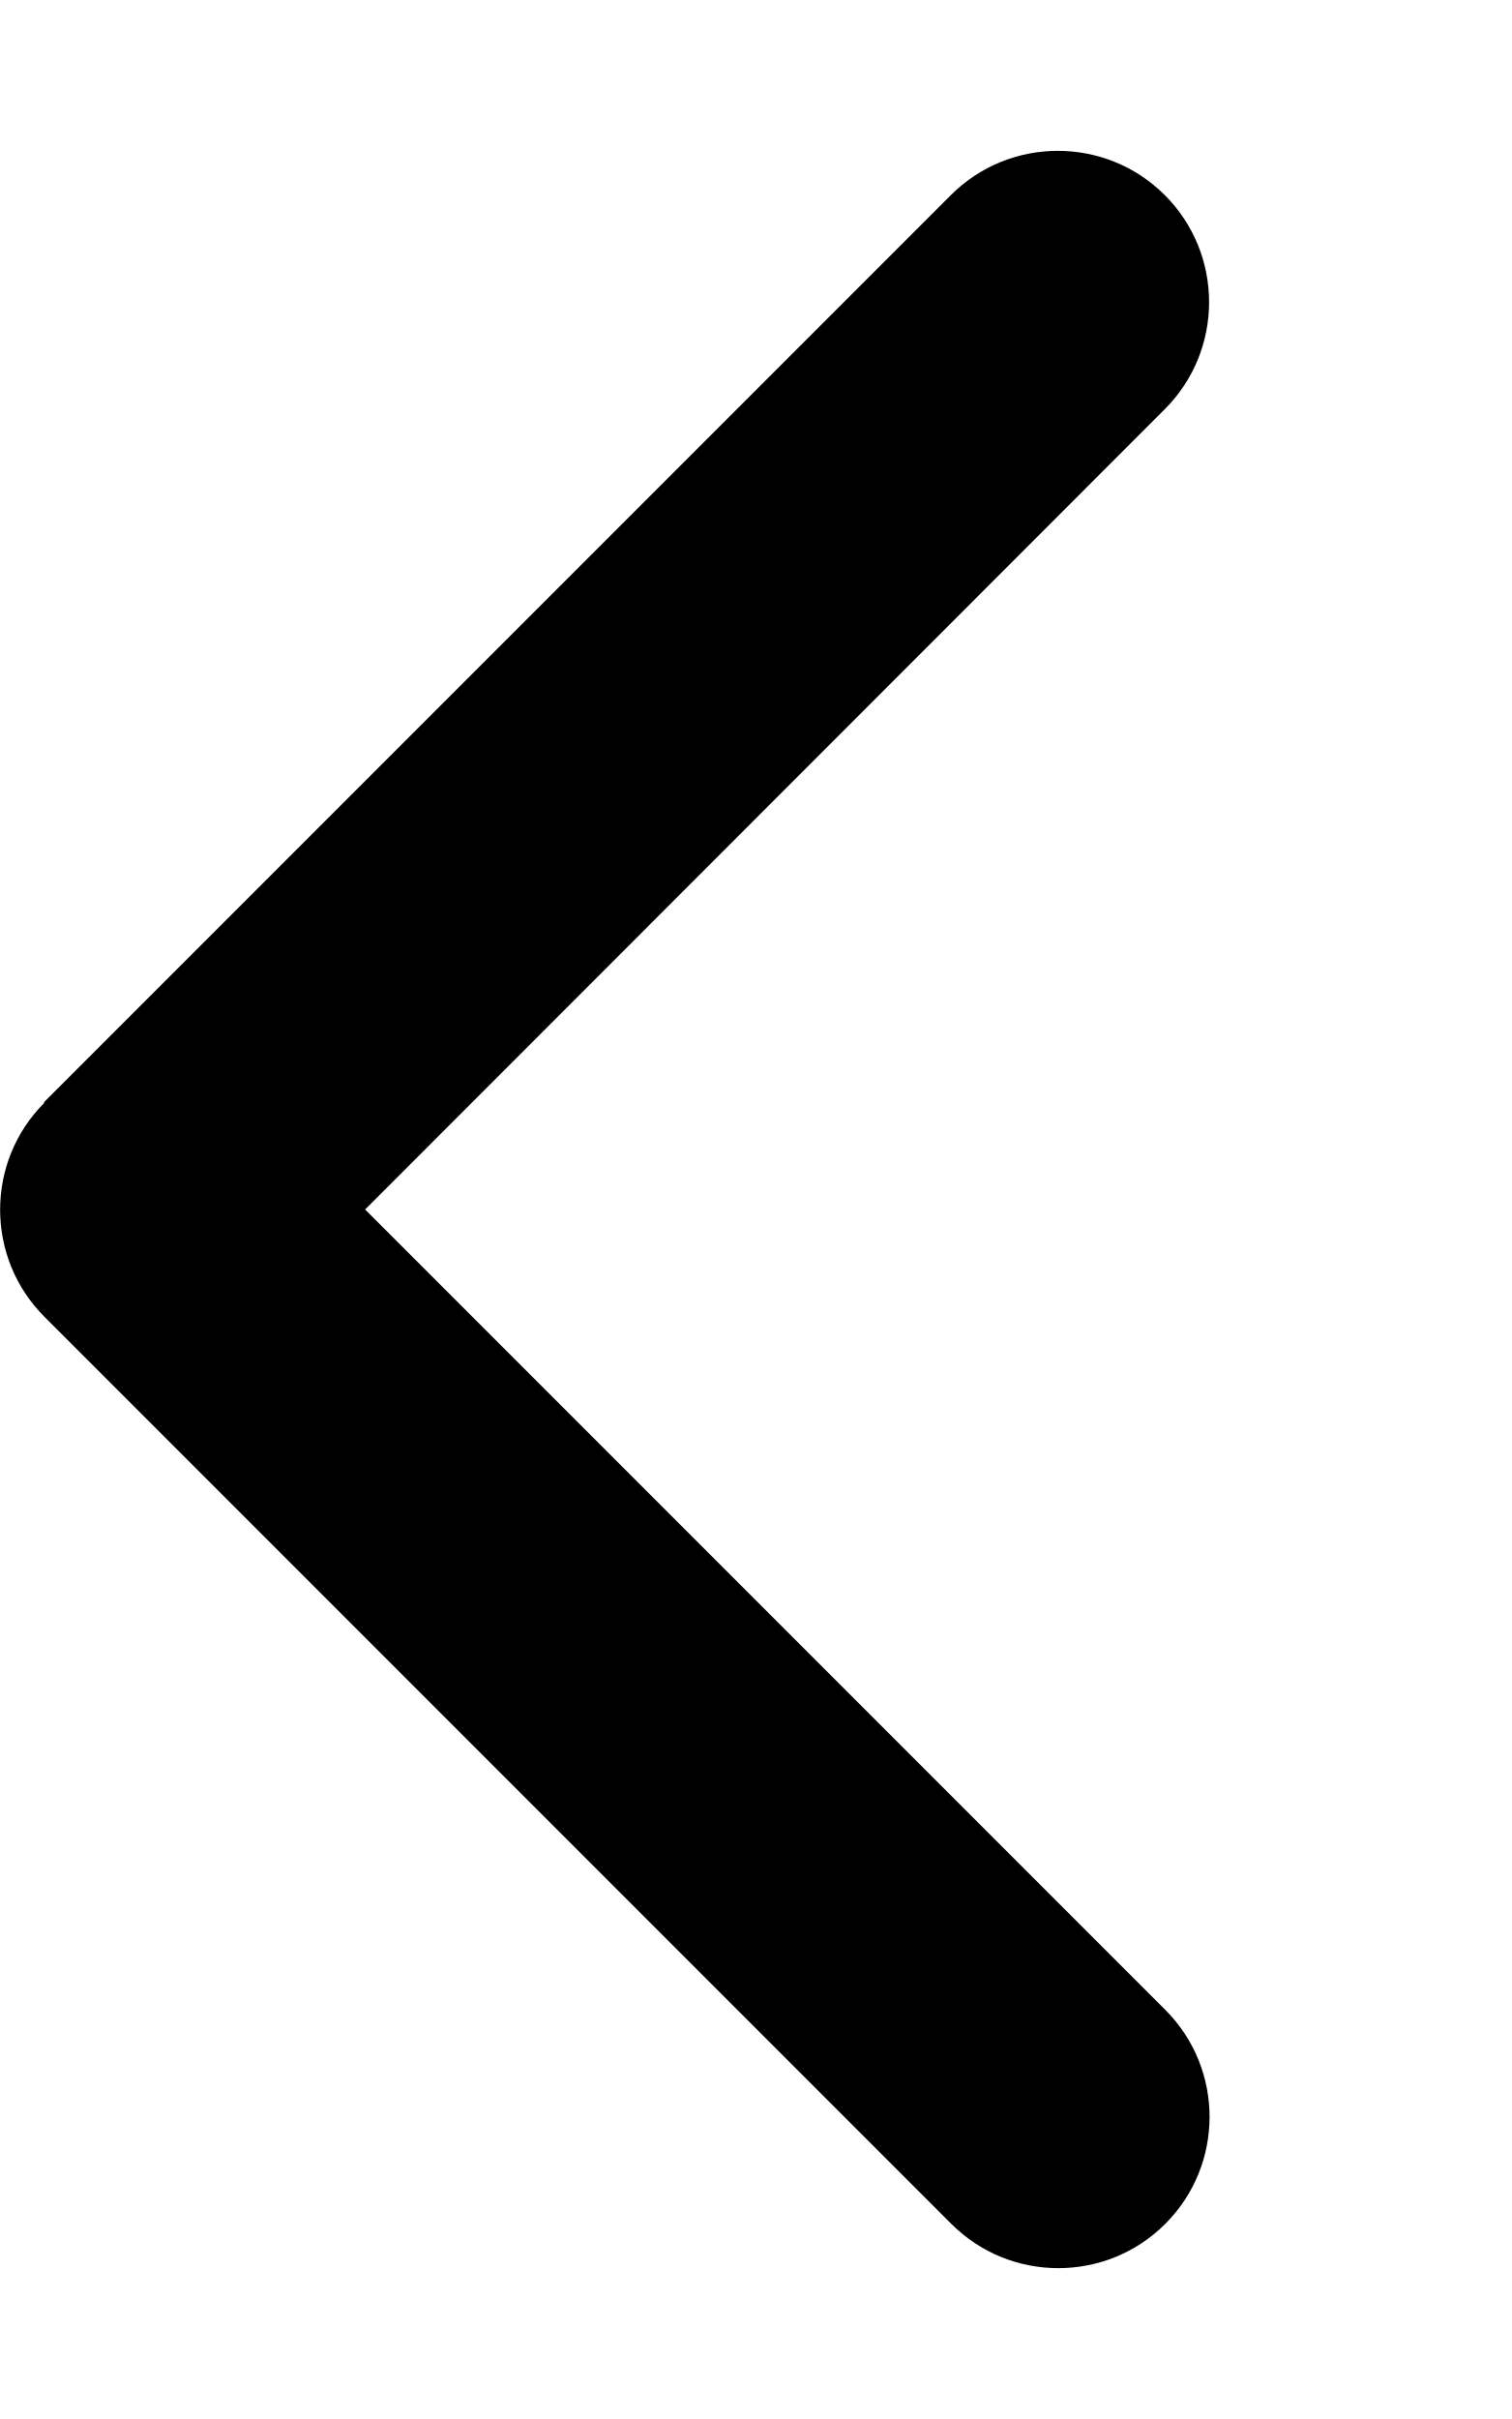
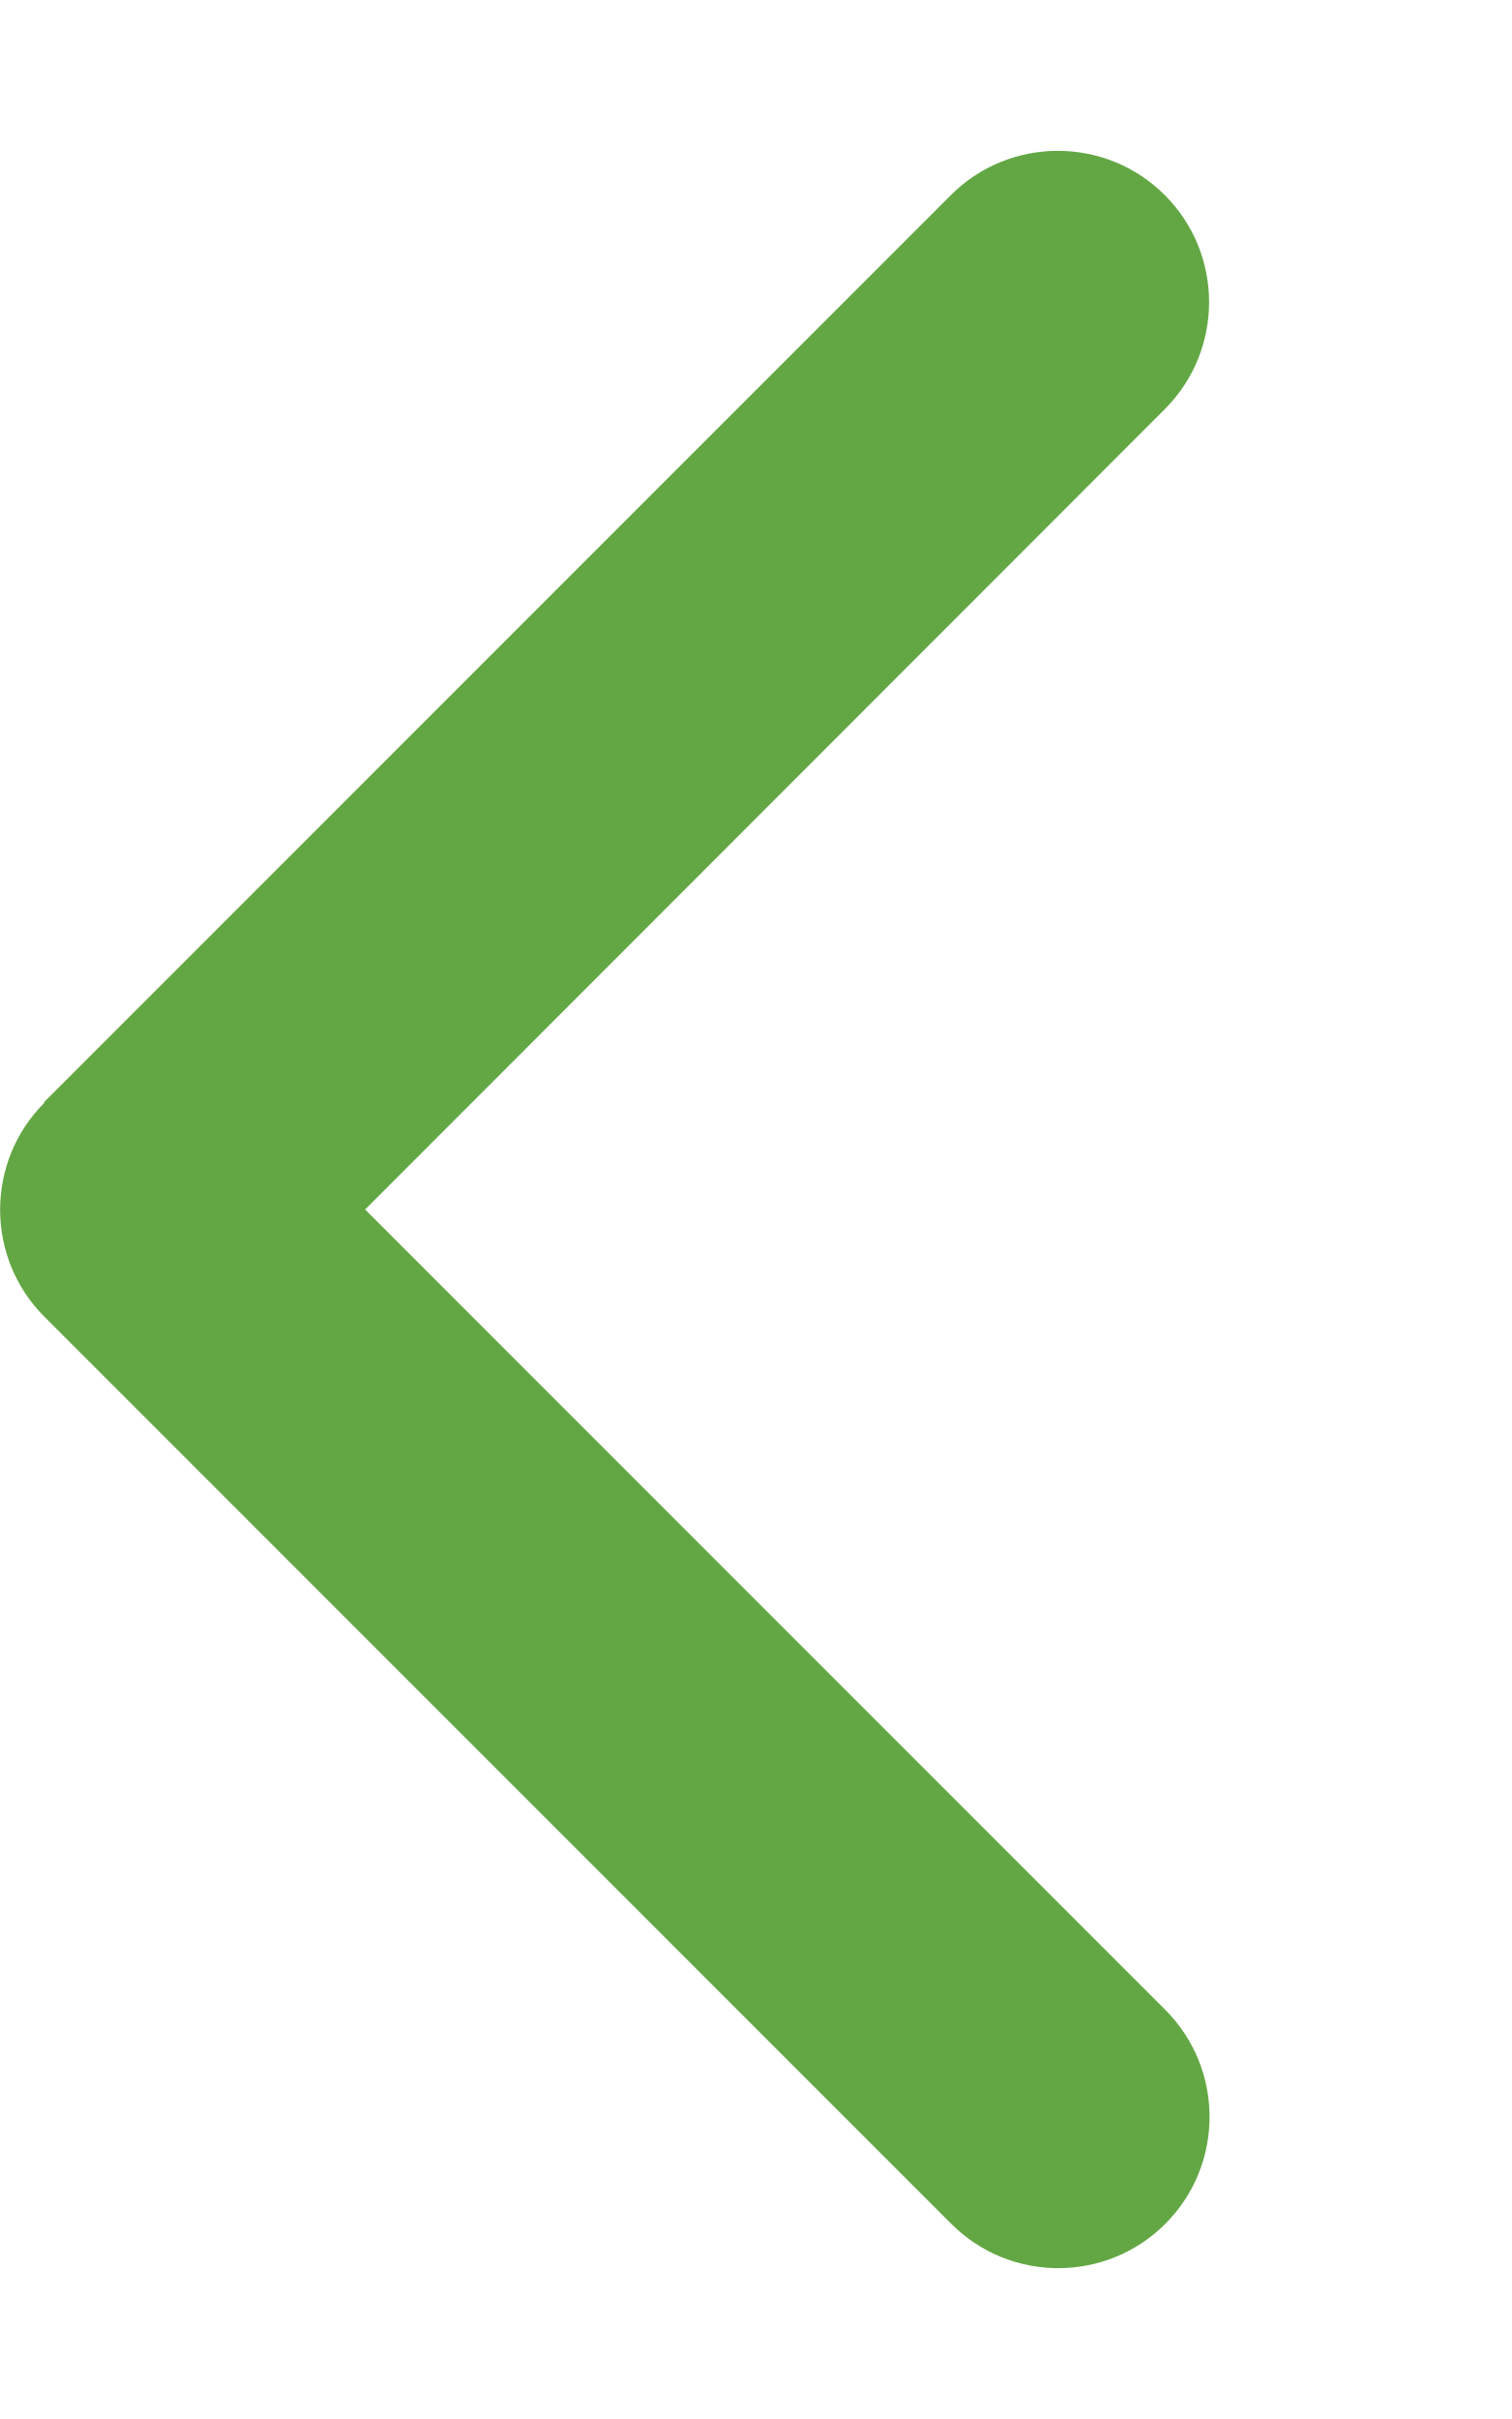
<svg xmlns="http://www.w3.org/2000/svg" viewBox="0 0 320 512">
-   <path d="M9.4 233.4c-12.5 12.5-12.5 32.8 0 45.3l192 192c12.5 12.5 32.8 12.5 45.3 0s12.5-32.8 0-45.3L77.3 256 246.6 86.6c12.5-12.5 12.5-32.8 0-45.3s-32.8-12.5-45.3 0l-192 192z" />
+   <path d="M9.4 233.4c-12.5 12.5-12.5 32.8 0 45.3l192 192c12.5 12.5 32.8 12.5 45.3 0s12.5-32.8 0-45.3L77.3 256 246.6 86.6c12.5-12.5 12.5-32.8 0-45.3s-32.8-12.5-45.3 0l-192 192z" fill="#63a744" />
</svg>
